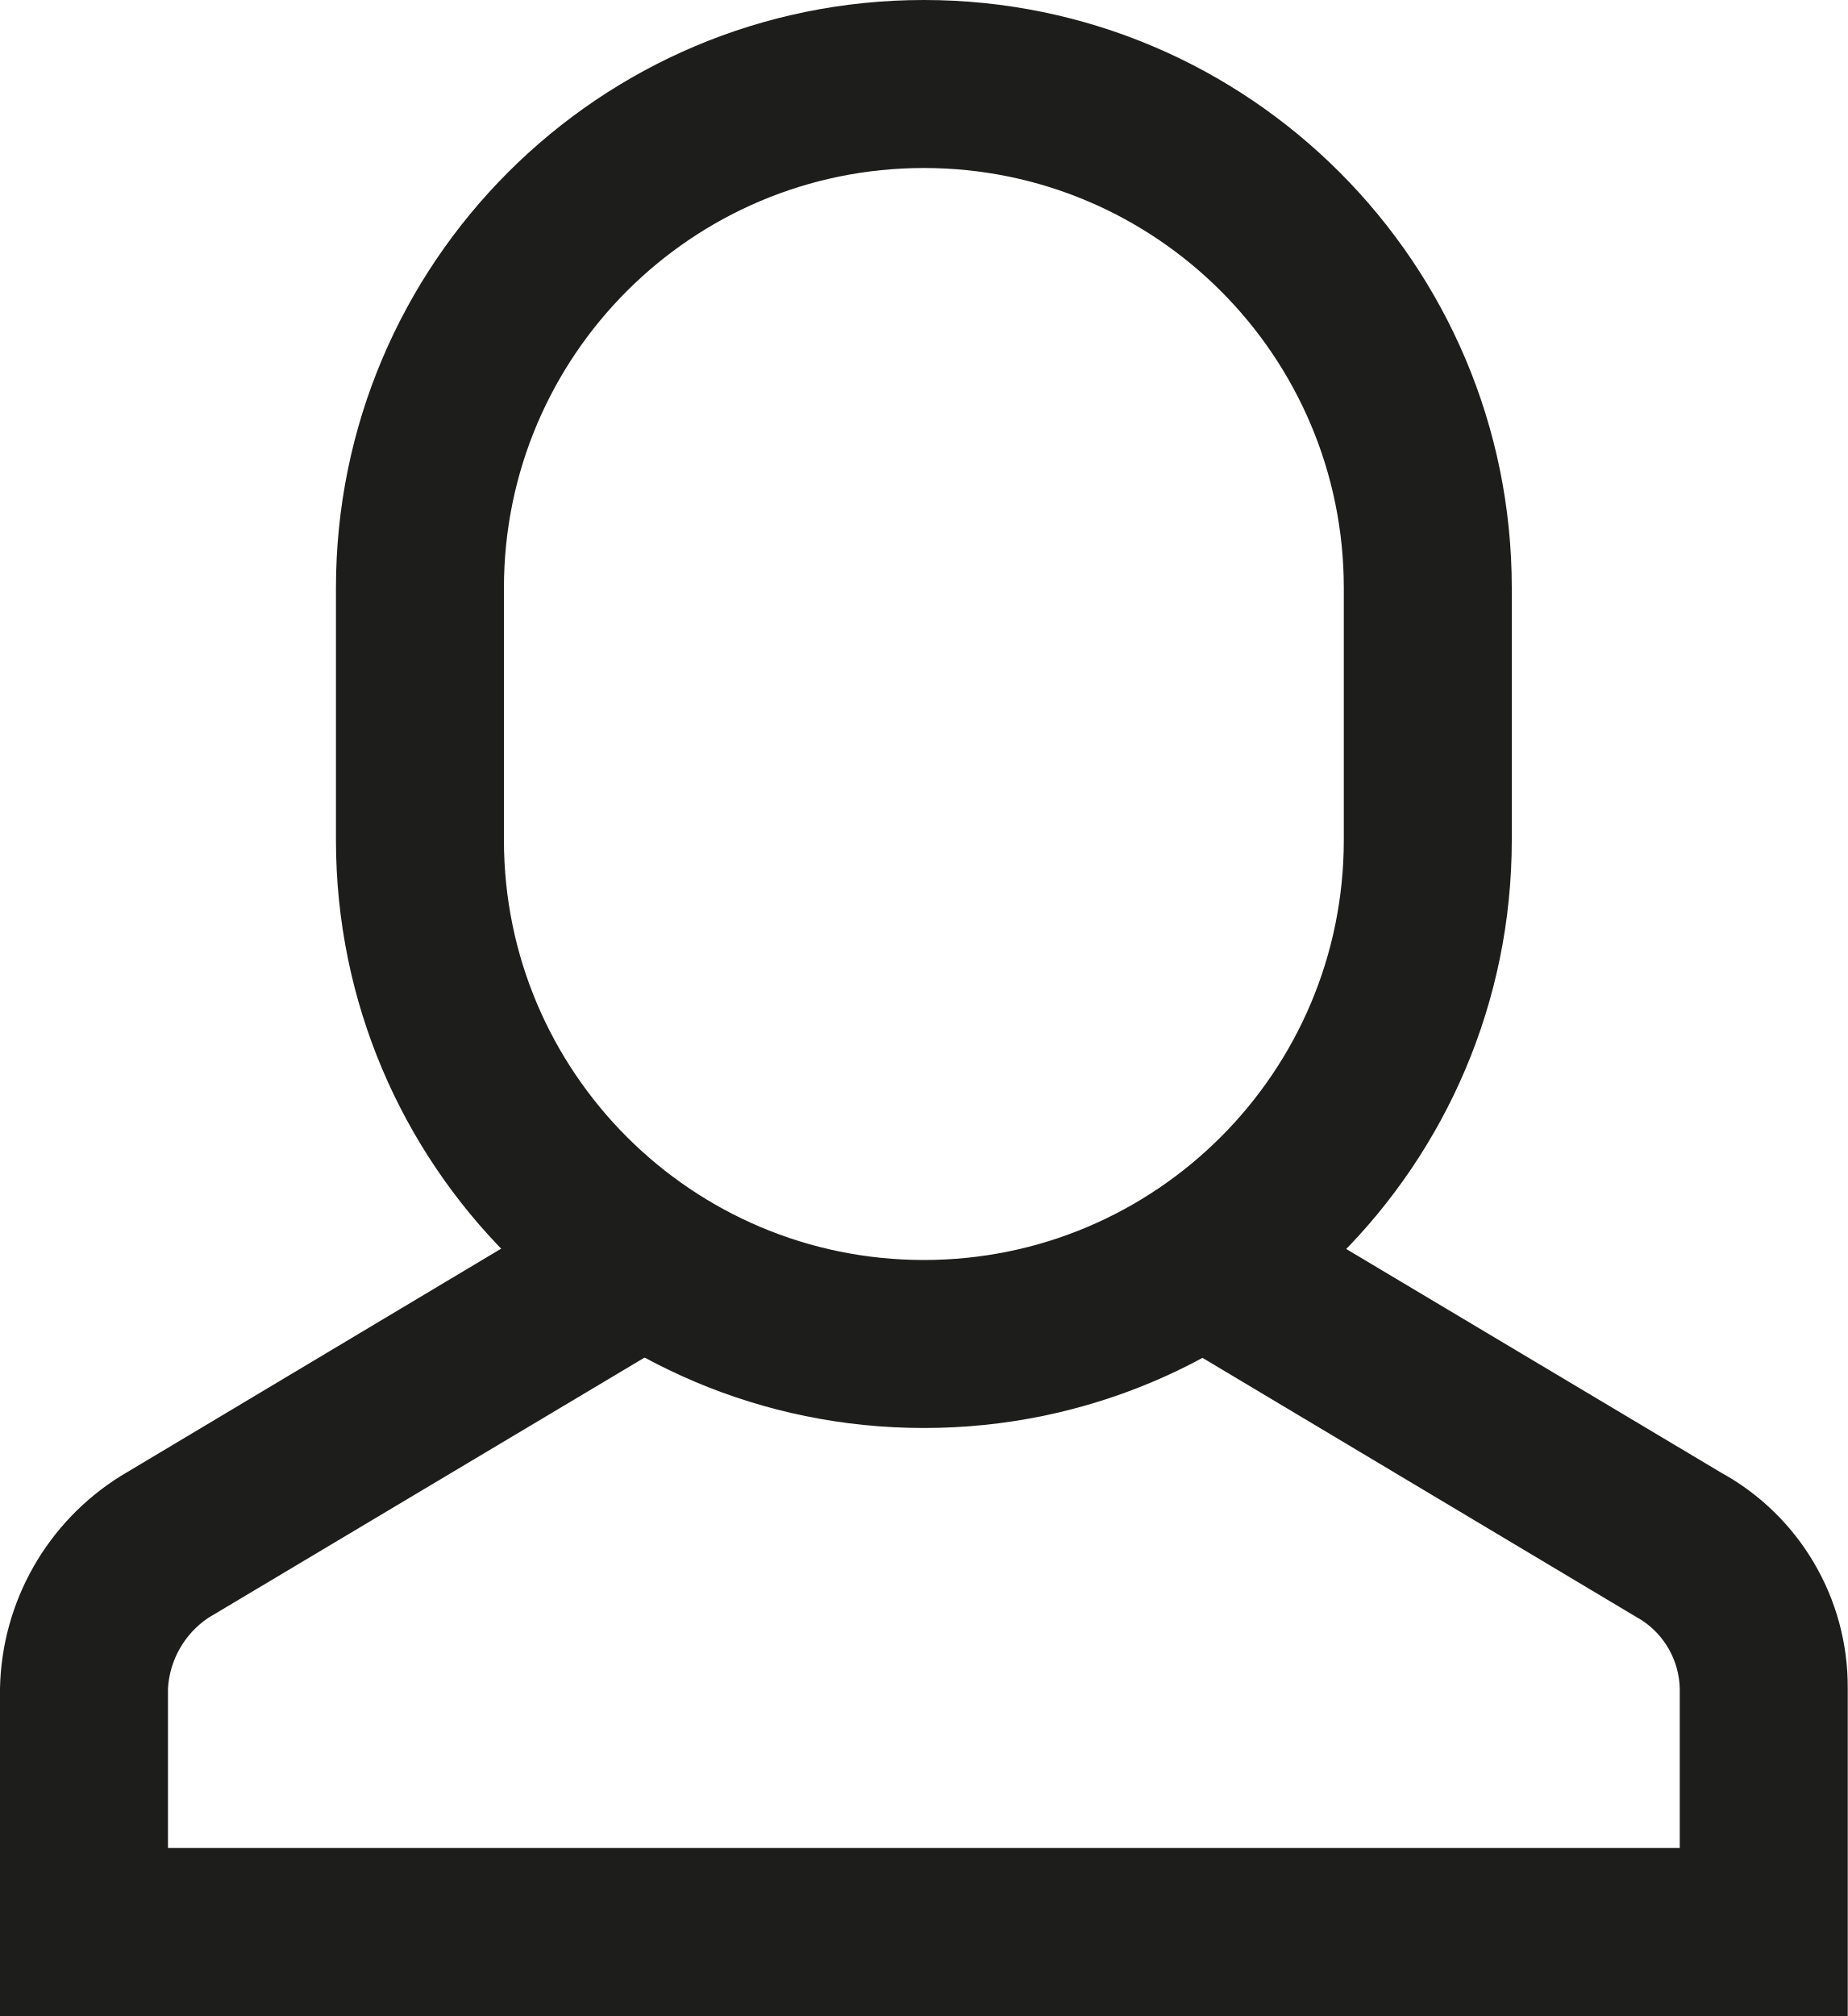
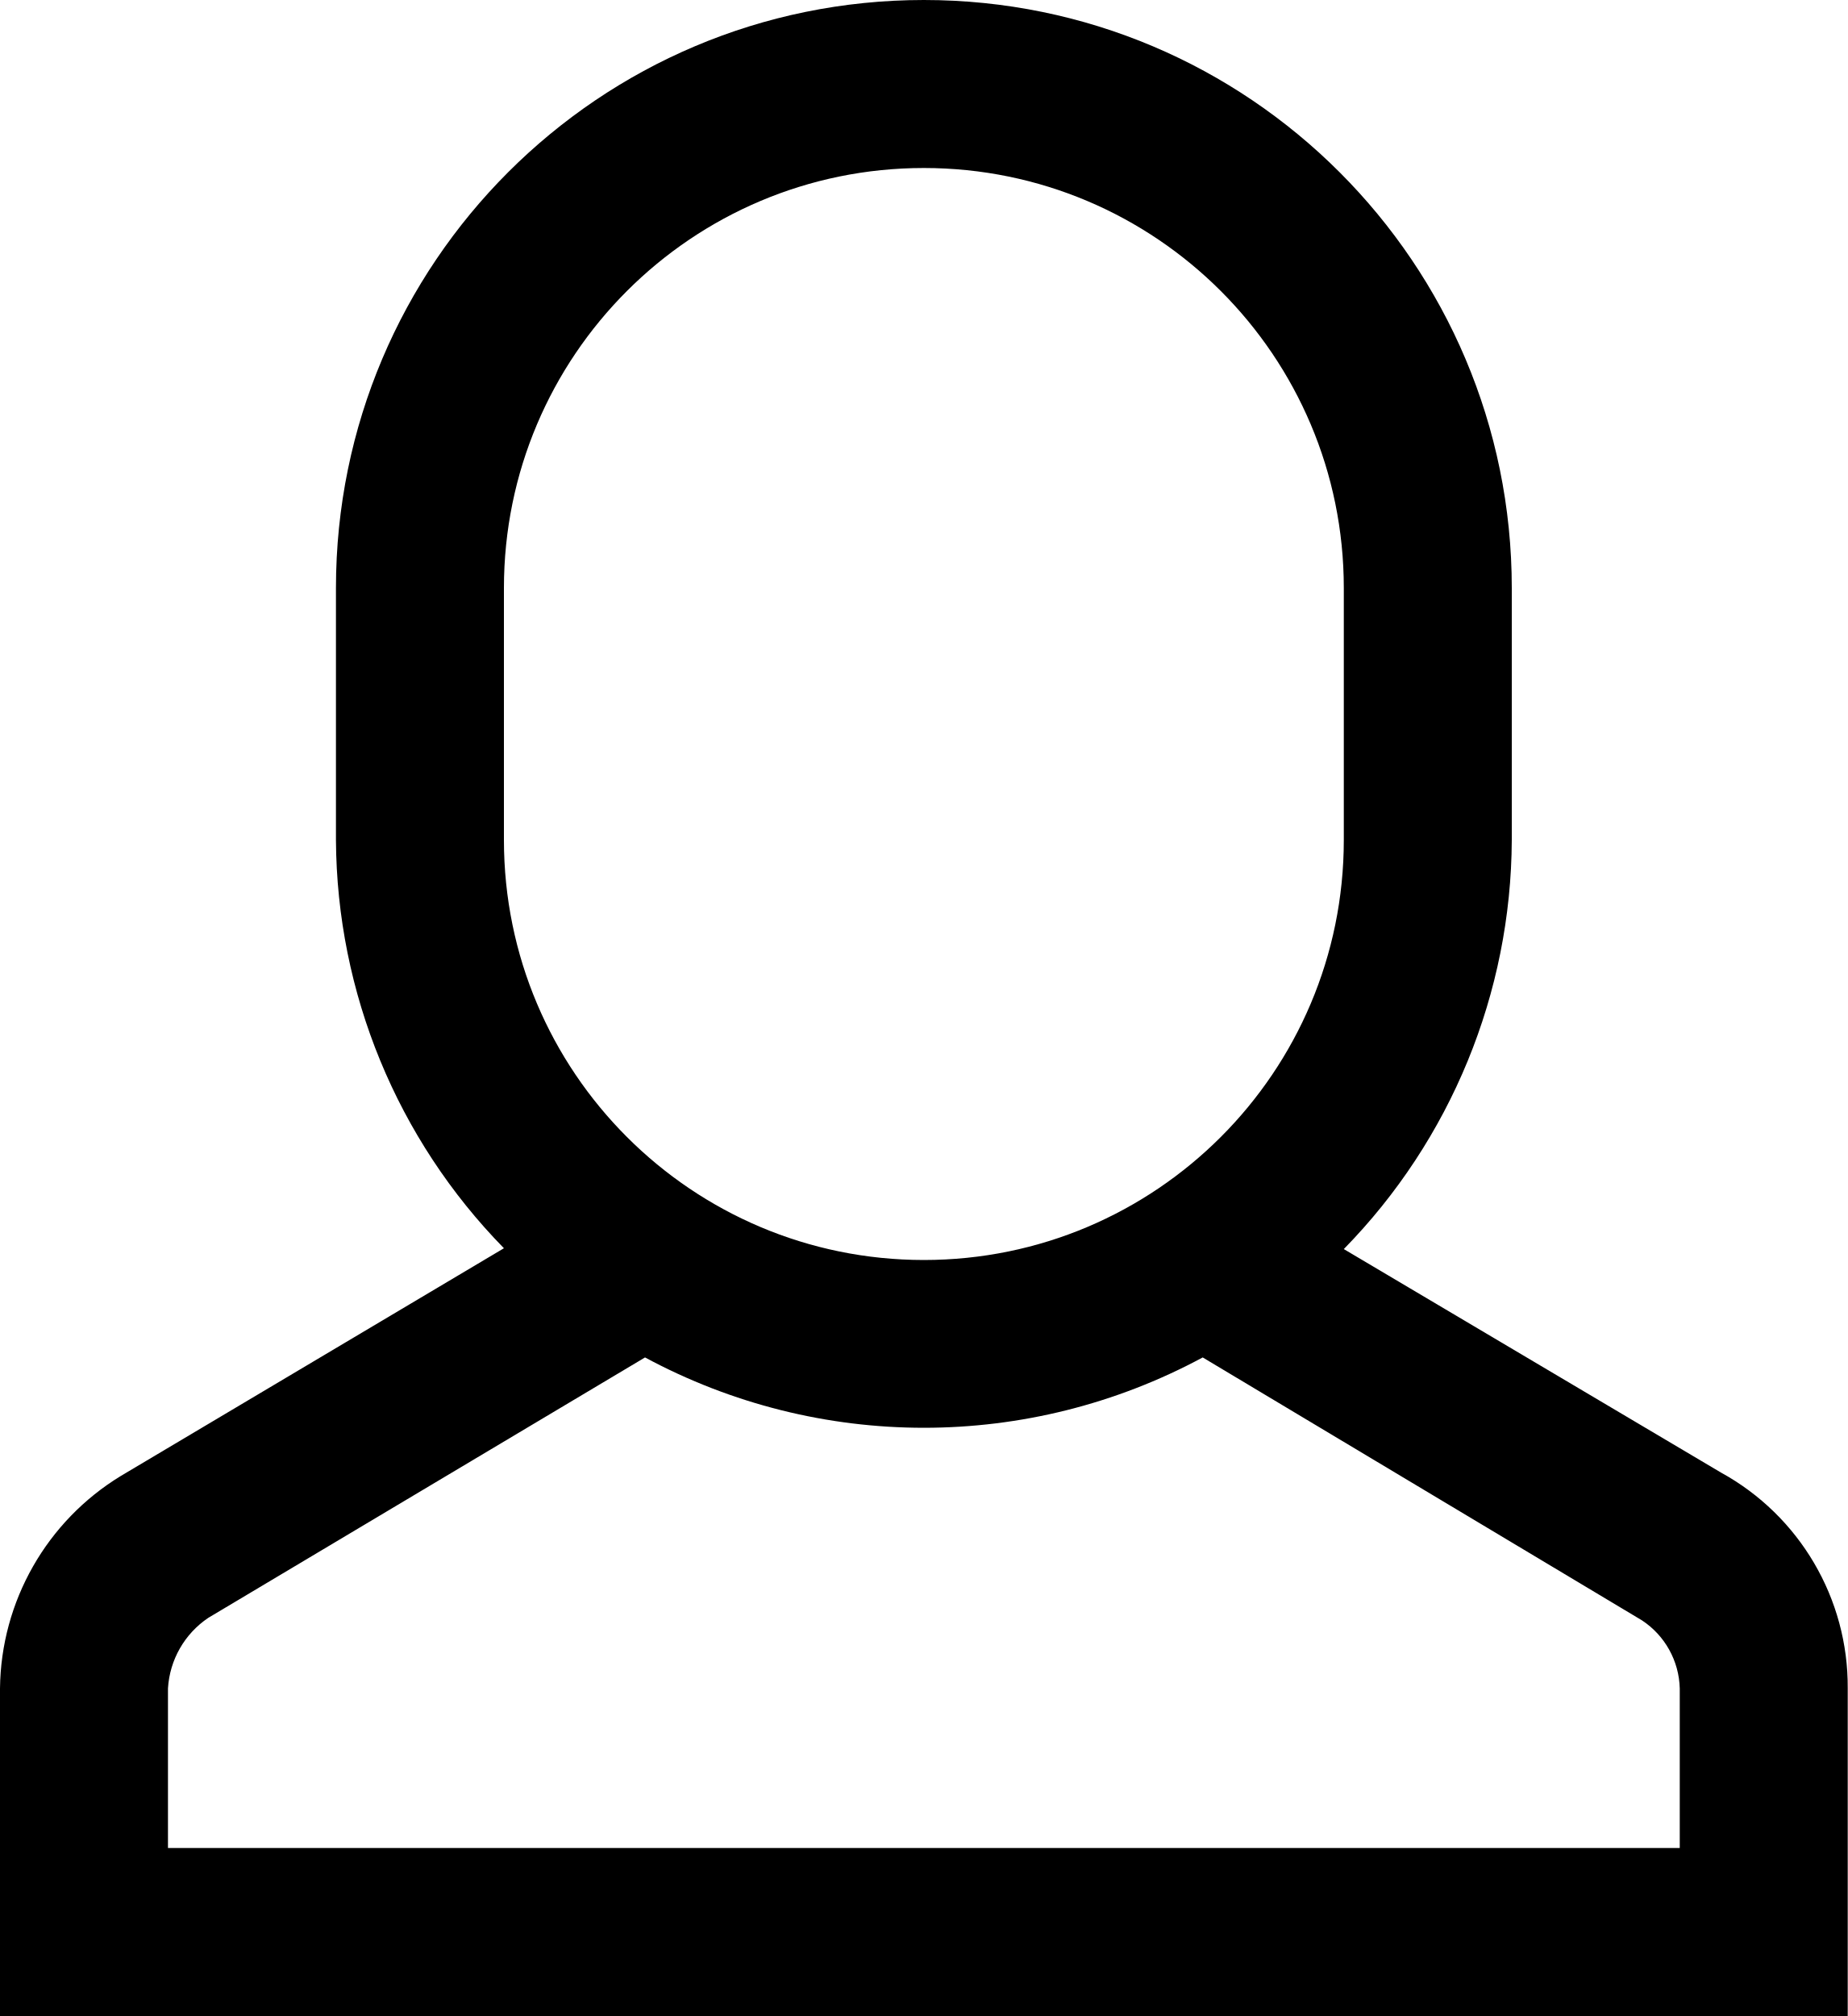
- <svg xmlns="http://www.w3.org/2000/svg" id="Layer_1" data-name="Layer 1" viewBox="0 0 22 24">
-   <defs>
-     <style>.cls-1{fill:#1d1d1b;}</style>
-   </defs>
-   <path class="cls-1" d="M23,24H1V20.1a3.05,3.05,0,0,1,1.44-2.53l5.74-3.43,1,1.72-5.7,3.4A1.09,1.09,0,0,0,3,20.1V22H21V20.1a1,1,0,0,0-.45-0.81l-5.76-3.44,1-1.72,5.7,3.4A2.91,2.91,0,0,1,23,20.1V24Z" transform="translate(-1 0)" />
-   <path class="cls-1" d="M12,17a7,7,0,0,1-7-7V7A7,7,0,0,1,19,7v3A7,7,0,0,1,12,17ZM12,2A5,5,0,0,0,7,7v3a5,5,0,1,0,10,0V7A5,5,0,0,0,12,2Z" transform="translate(-1 0)" />
+ <svg xmlns="http://www.w3.org/2000/svg" viewBox="0 0 22 24">
+   <path d="M20.49,17.53L16,14.87A7,7,0,0,0,18,10V7A7,7,0,0,0,4,7v3a7,7,0,0,0,2,4.86L1.44,17.57A3,3,0,0,0,0,20.1V24H22V20.1A2.91,2.91,0,0,0,20.49,17.53ZM6,7A5,5,0,0,1,16,7v3A5,5,0,0,1,6,10V7ZM20,22H2V20.1a1.09,1.09,0,0,1,.48-0.84l5.2-3.1a7,7,0,0,0,6.64,0l5.23,3.13a1,1,0,0,1,.45.81V22Z" transform="translate(0 0)" />
</svg>
